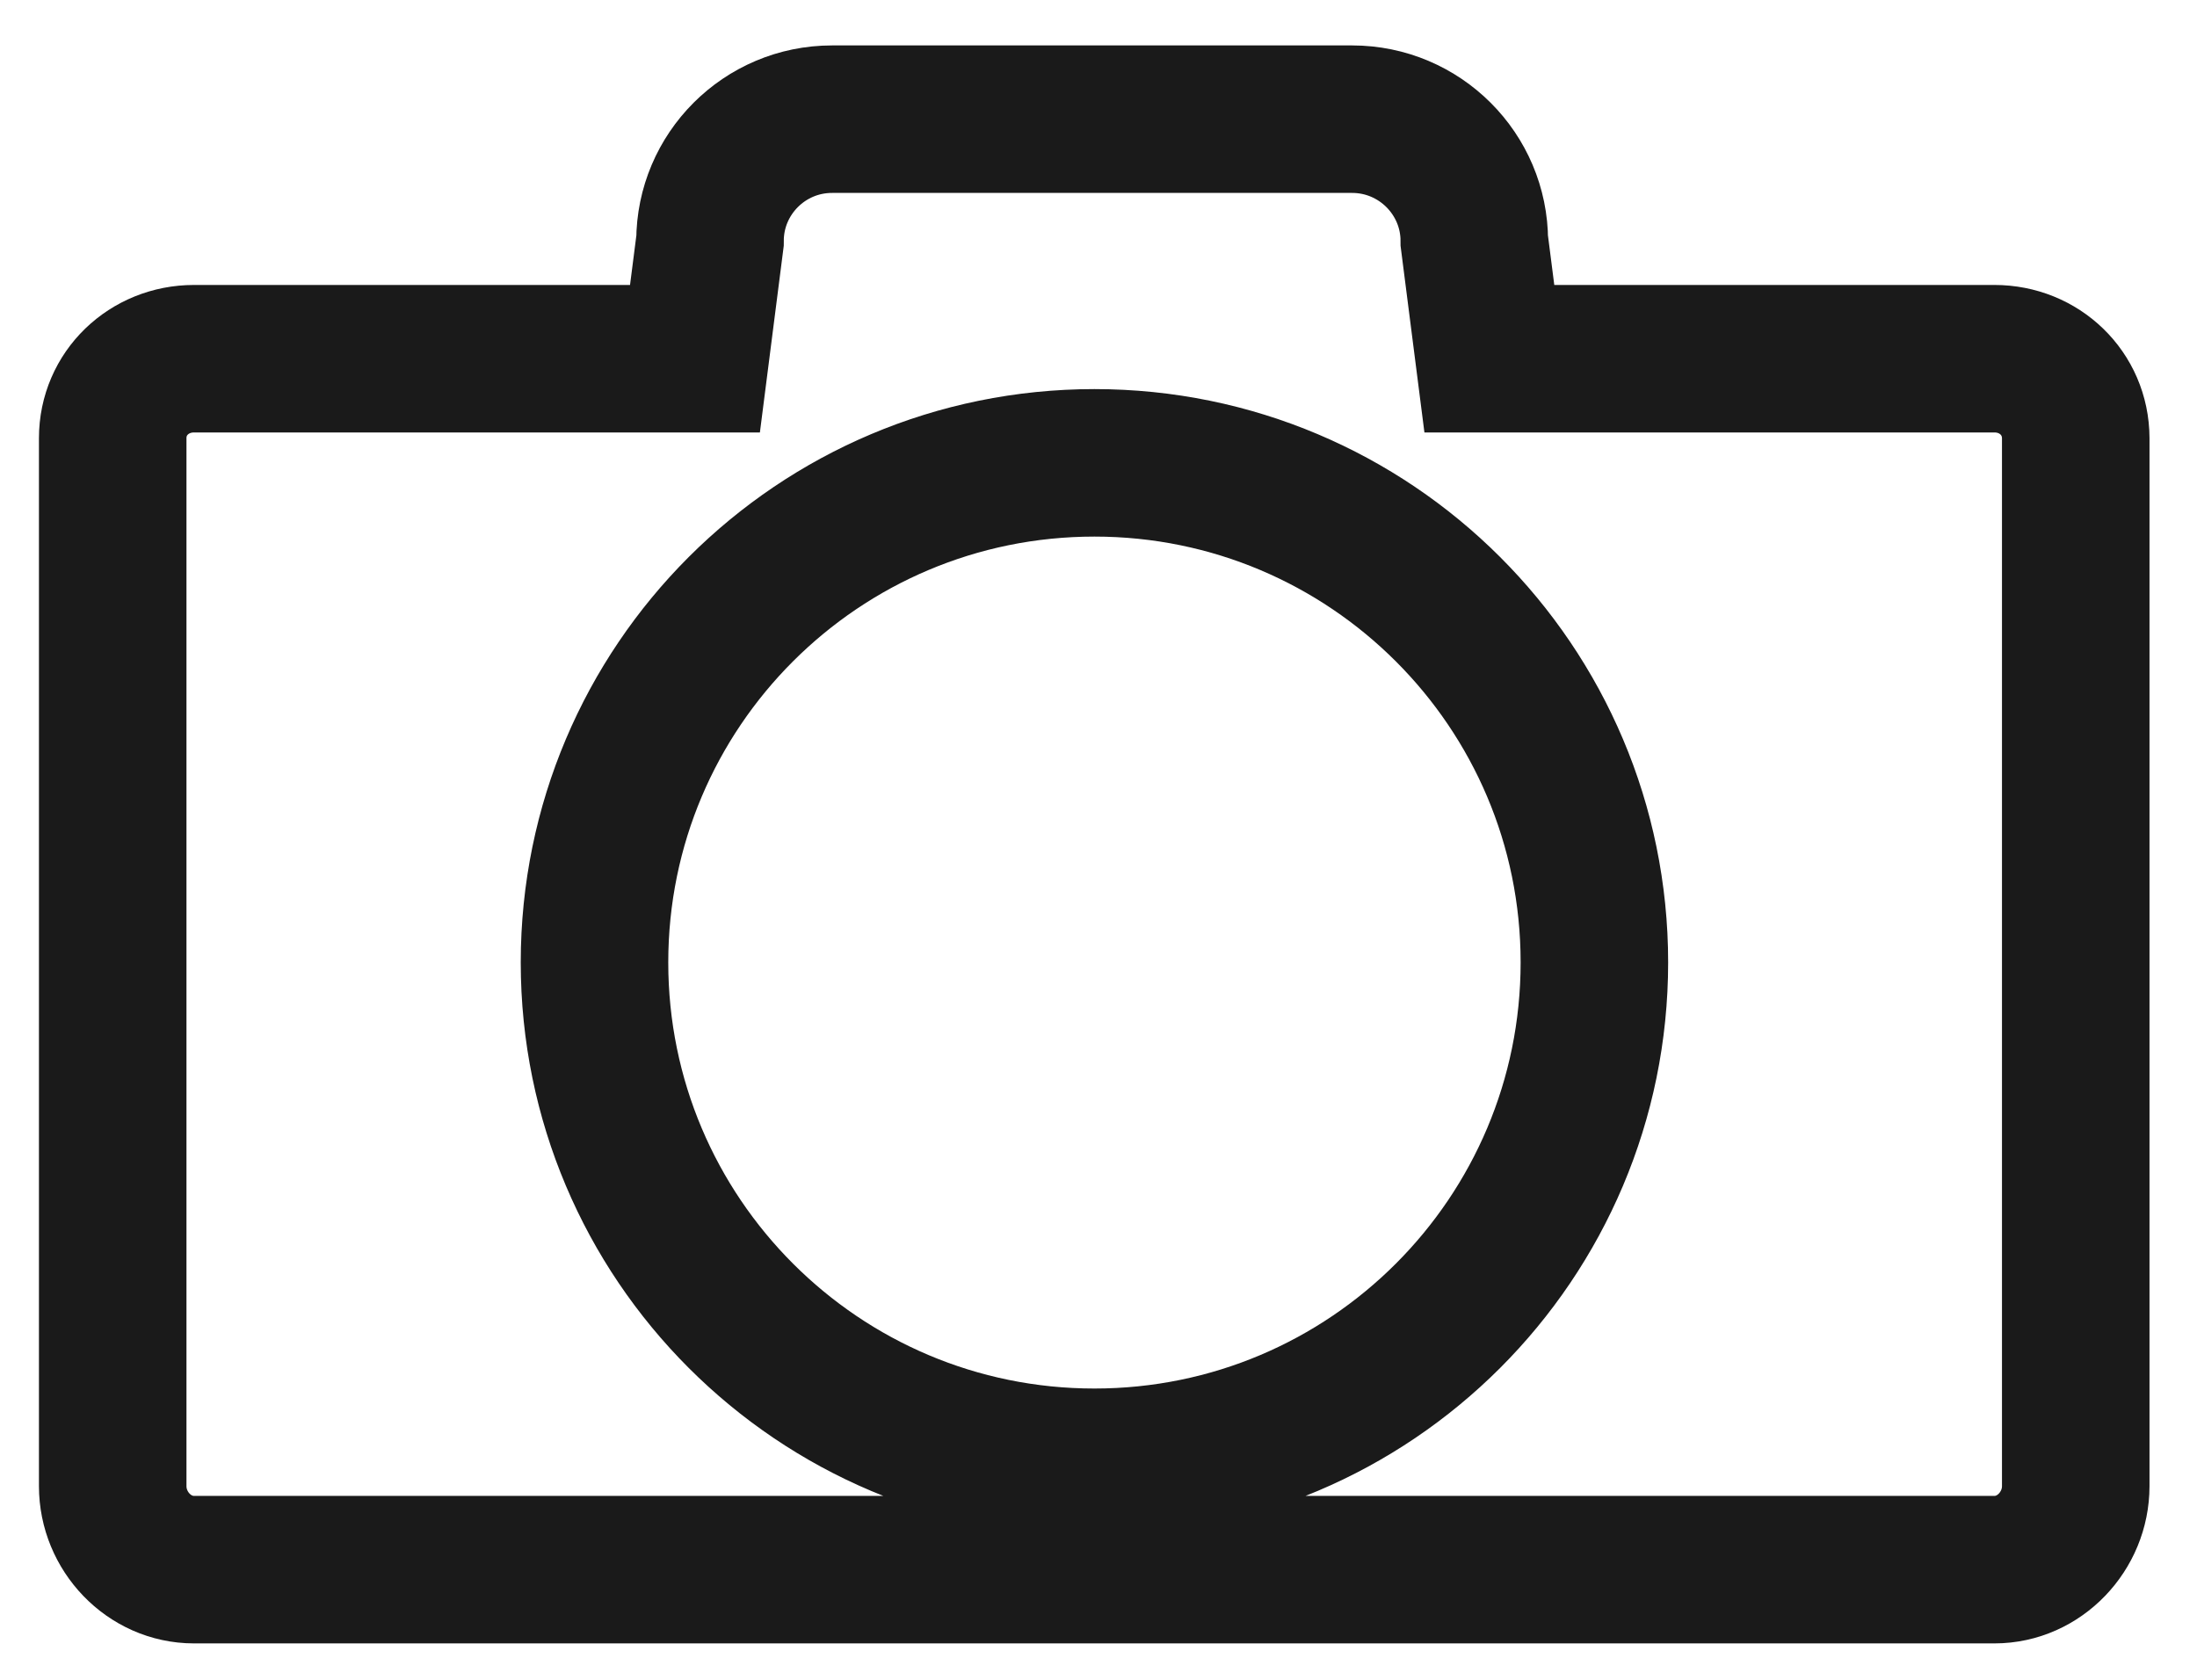
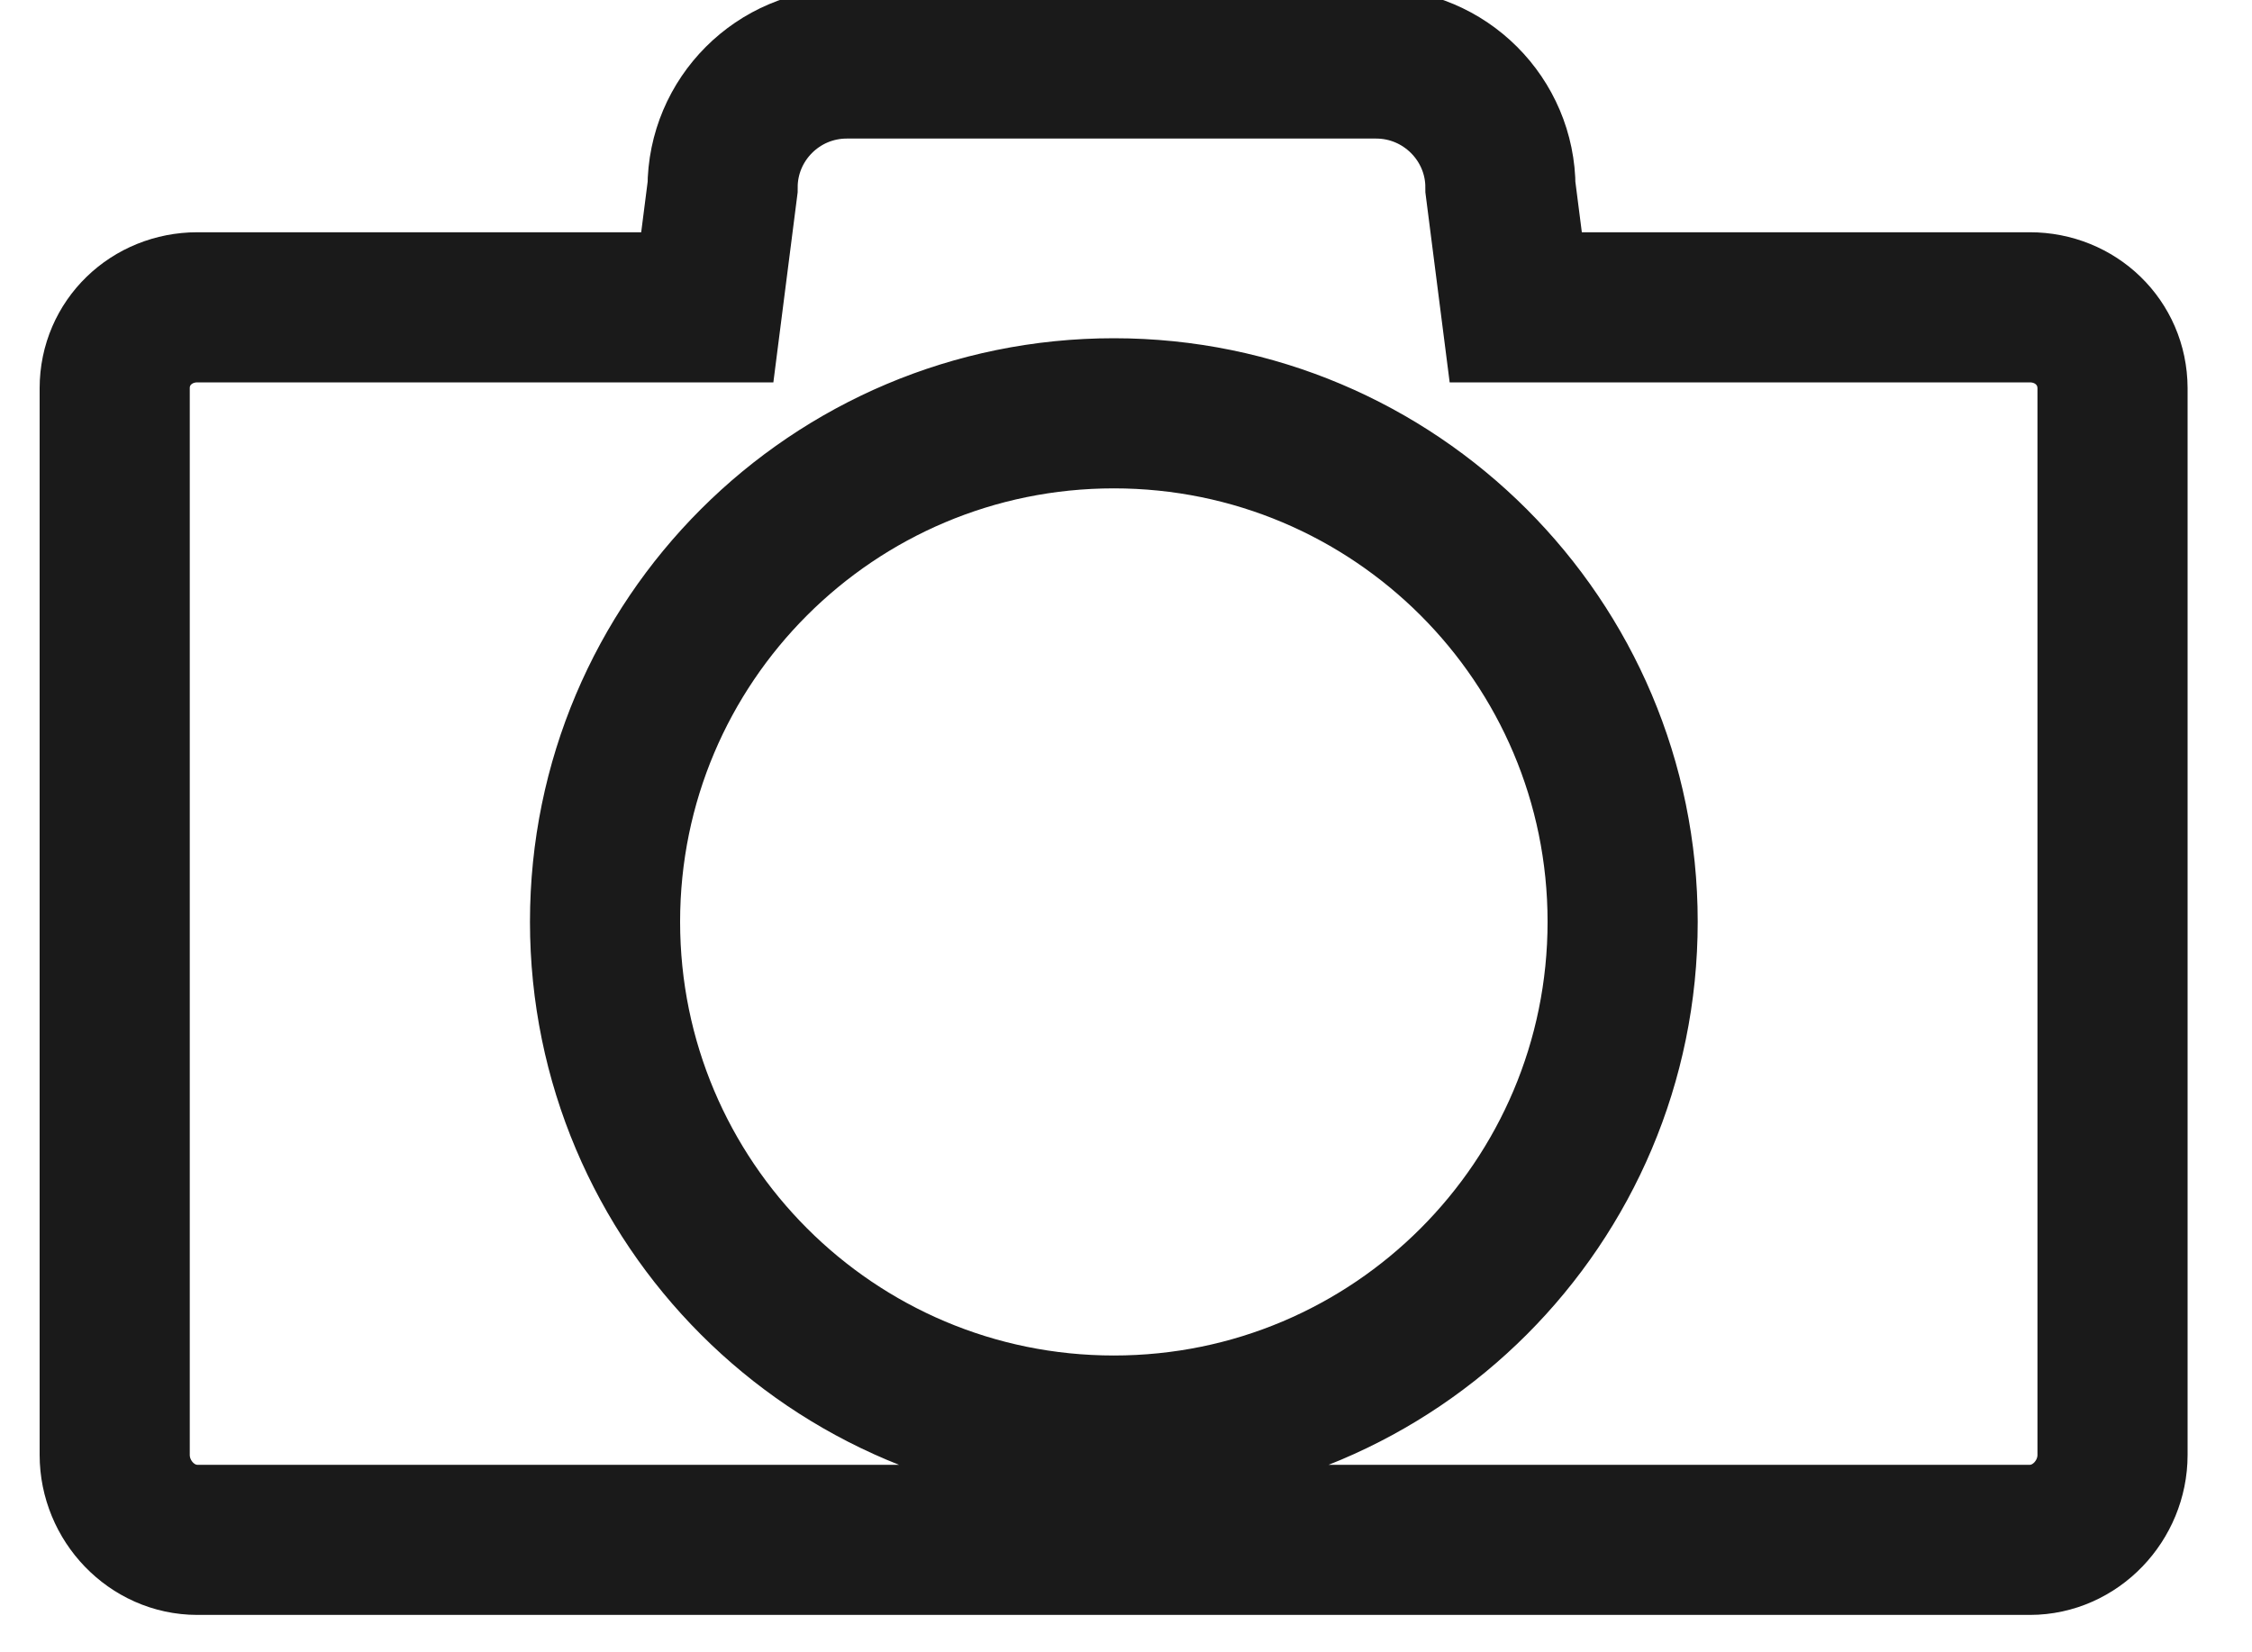
- <svg xmlns="http://www.w3.org/2000/svg" version="1.1" id="Layer_1" x="0px" y="0px" width="14.893px" height="11.385px" viewBox="0 8.615 14.893 11.385" enable-background="new 0 8.615 14.893 11.385" xml:space="preserve">
+ <svg xmlns="http://www.w3.org/2000/svg" x="0px" y="0px" width="15px" height="11px" viewBox="0 9 15 11" enable-background="new 0 8.615 14.893 11.385" xml:space="preserve">
  <path fill="none" stroke="#1A1A1A" stroke-miterlimit="10" d="M13.52,11.047h-3.424l-0.102-0.798c0-0.455-0.371-0.826-0.828-0.826  H5.64c-0.457,0-0.827,0.371-0.827,0.826l-0.102,0.798H1.315c-0.304,0-0.551,0.234-0.551,0.539v7.105  c0,0.305,0.246,0.566,0.551,0.566H13.52c0.305,0,0.551-0.262,0.551-0.566v-7.105C14.07,11.281,13.824,11.047,13.52,11.047z   M7.419,18.529c-1.872,0-3.389-1.518-3.389-3.389s1.517-3.387,3.389-3.387c1.871,0,3.389,1.516,3.389,3.387  S9.291,18.529,7.419,18.529z" />
</svg>
